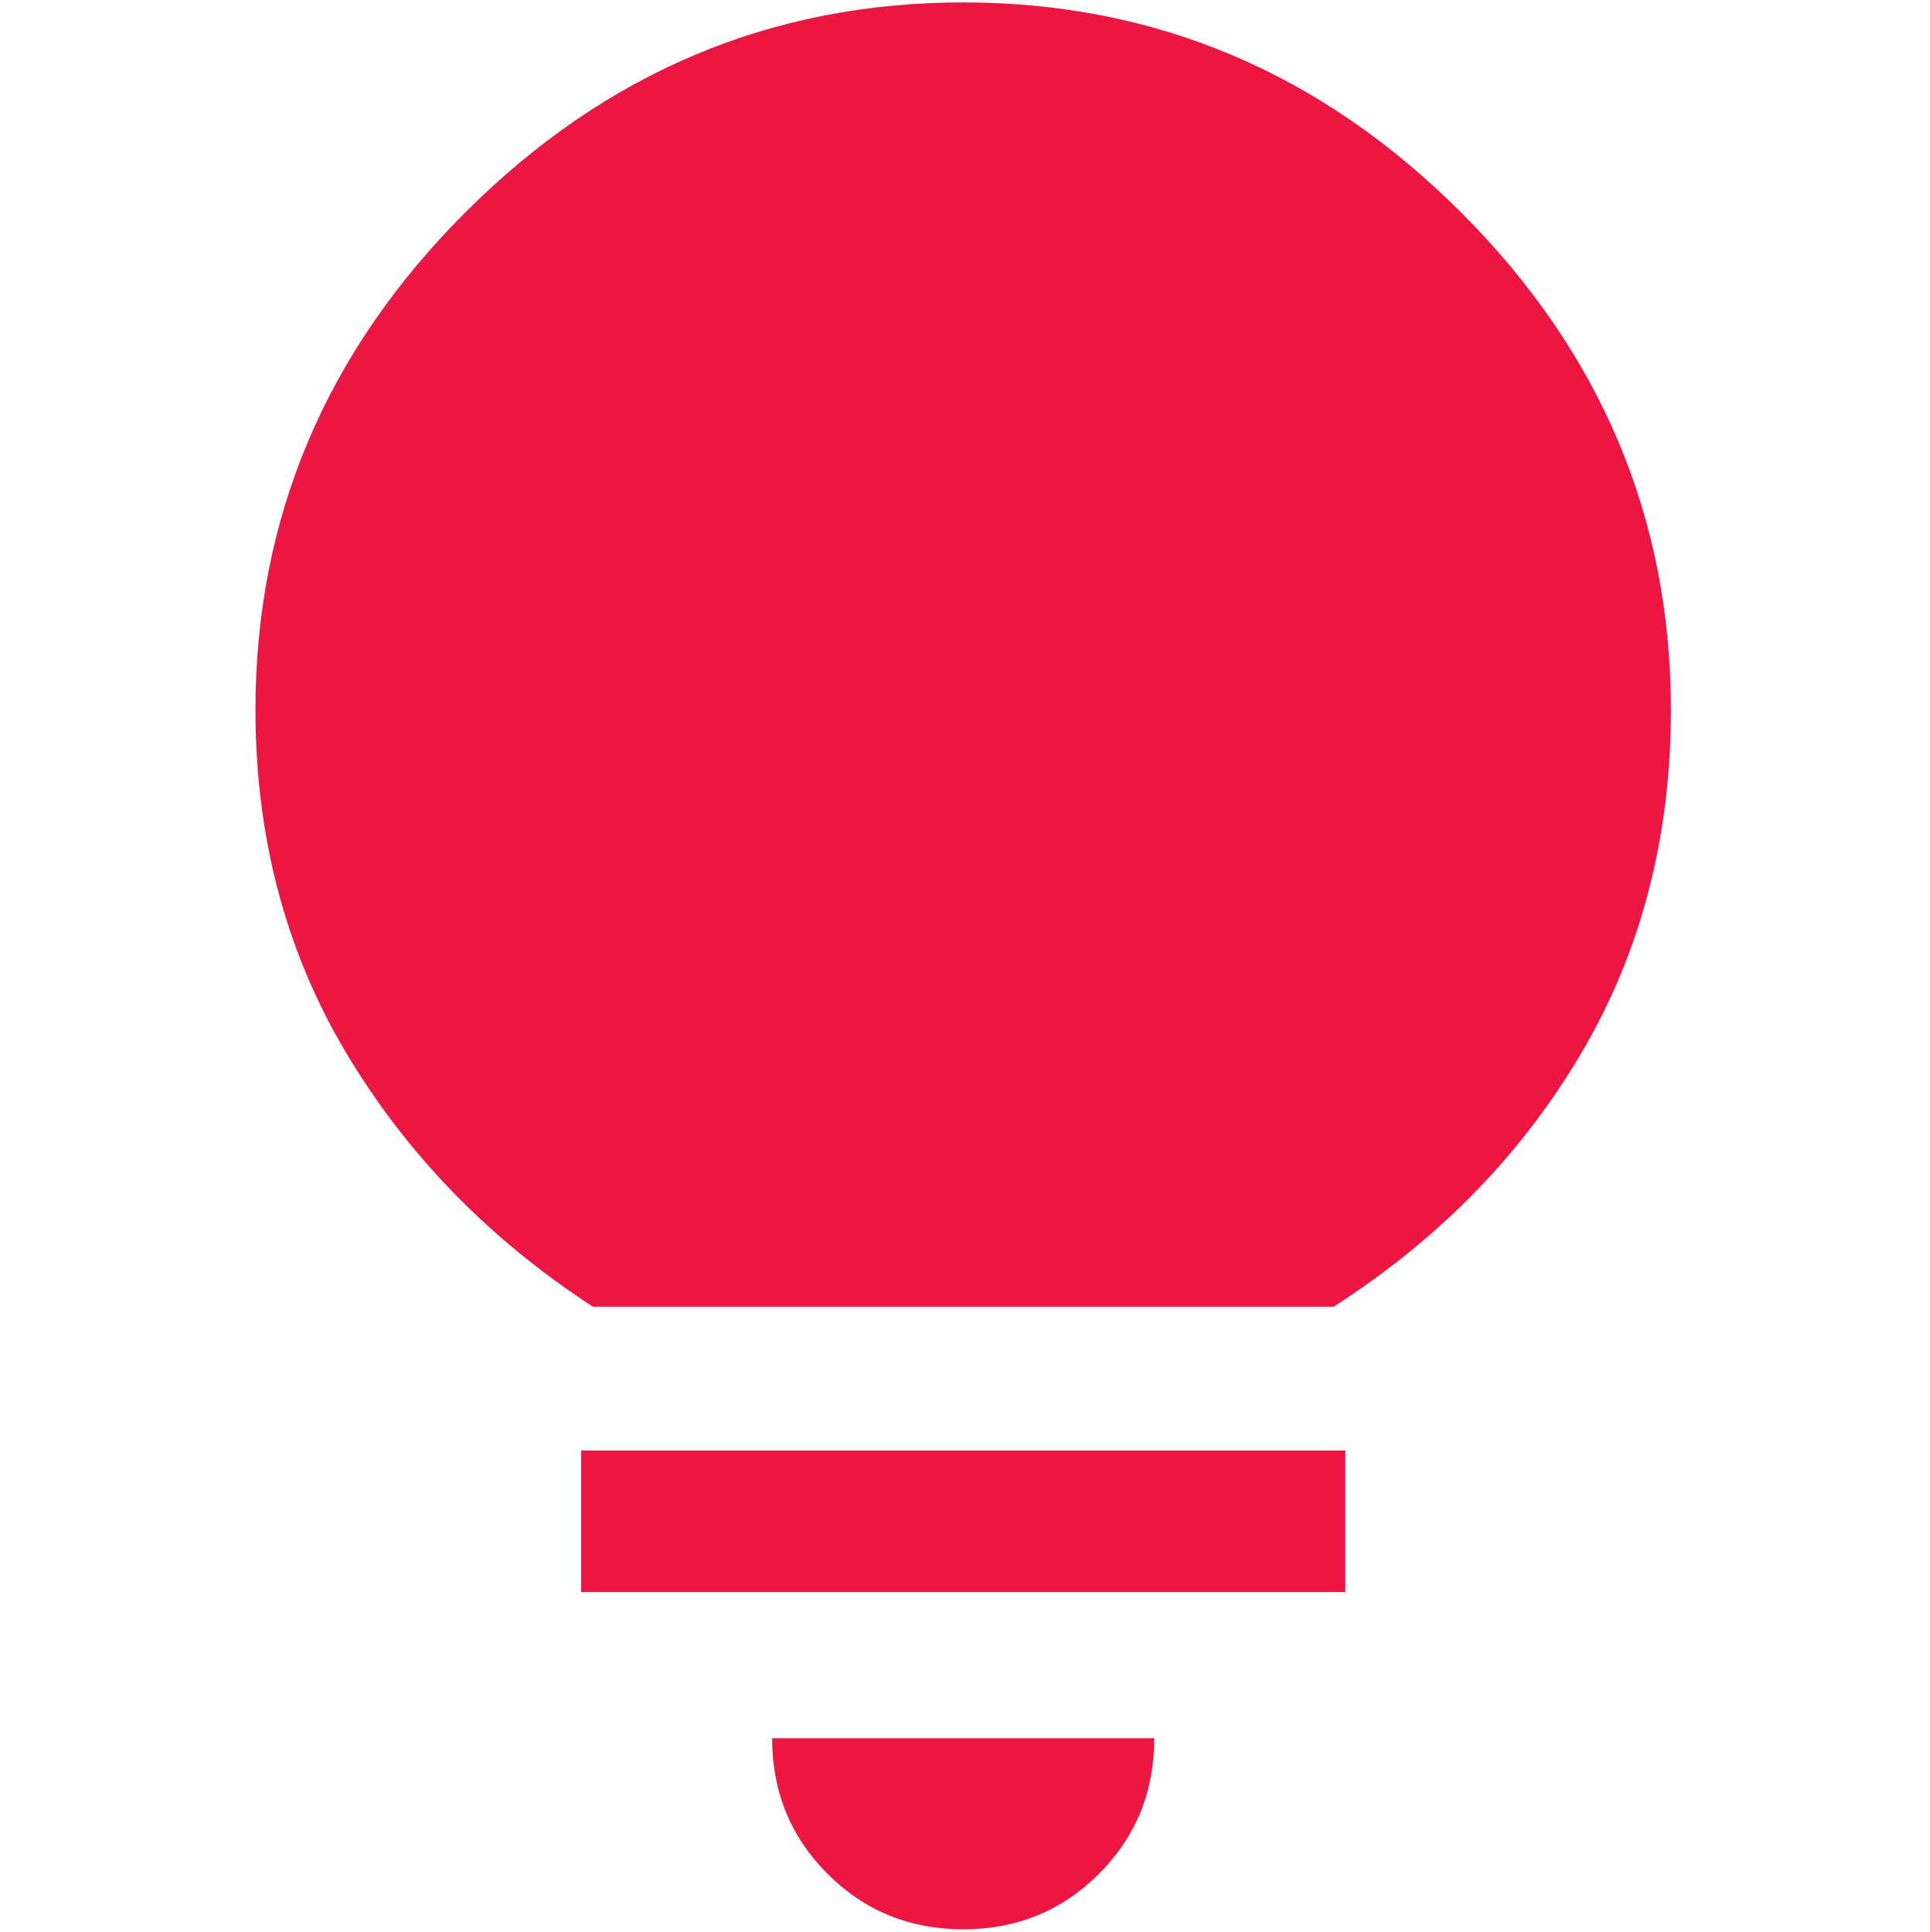
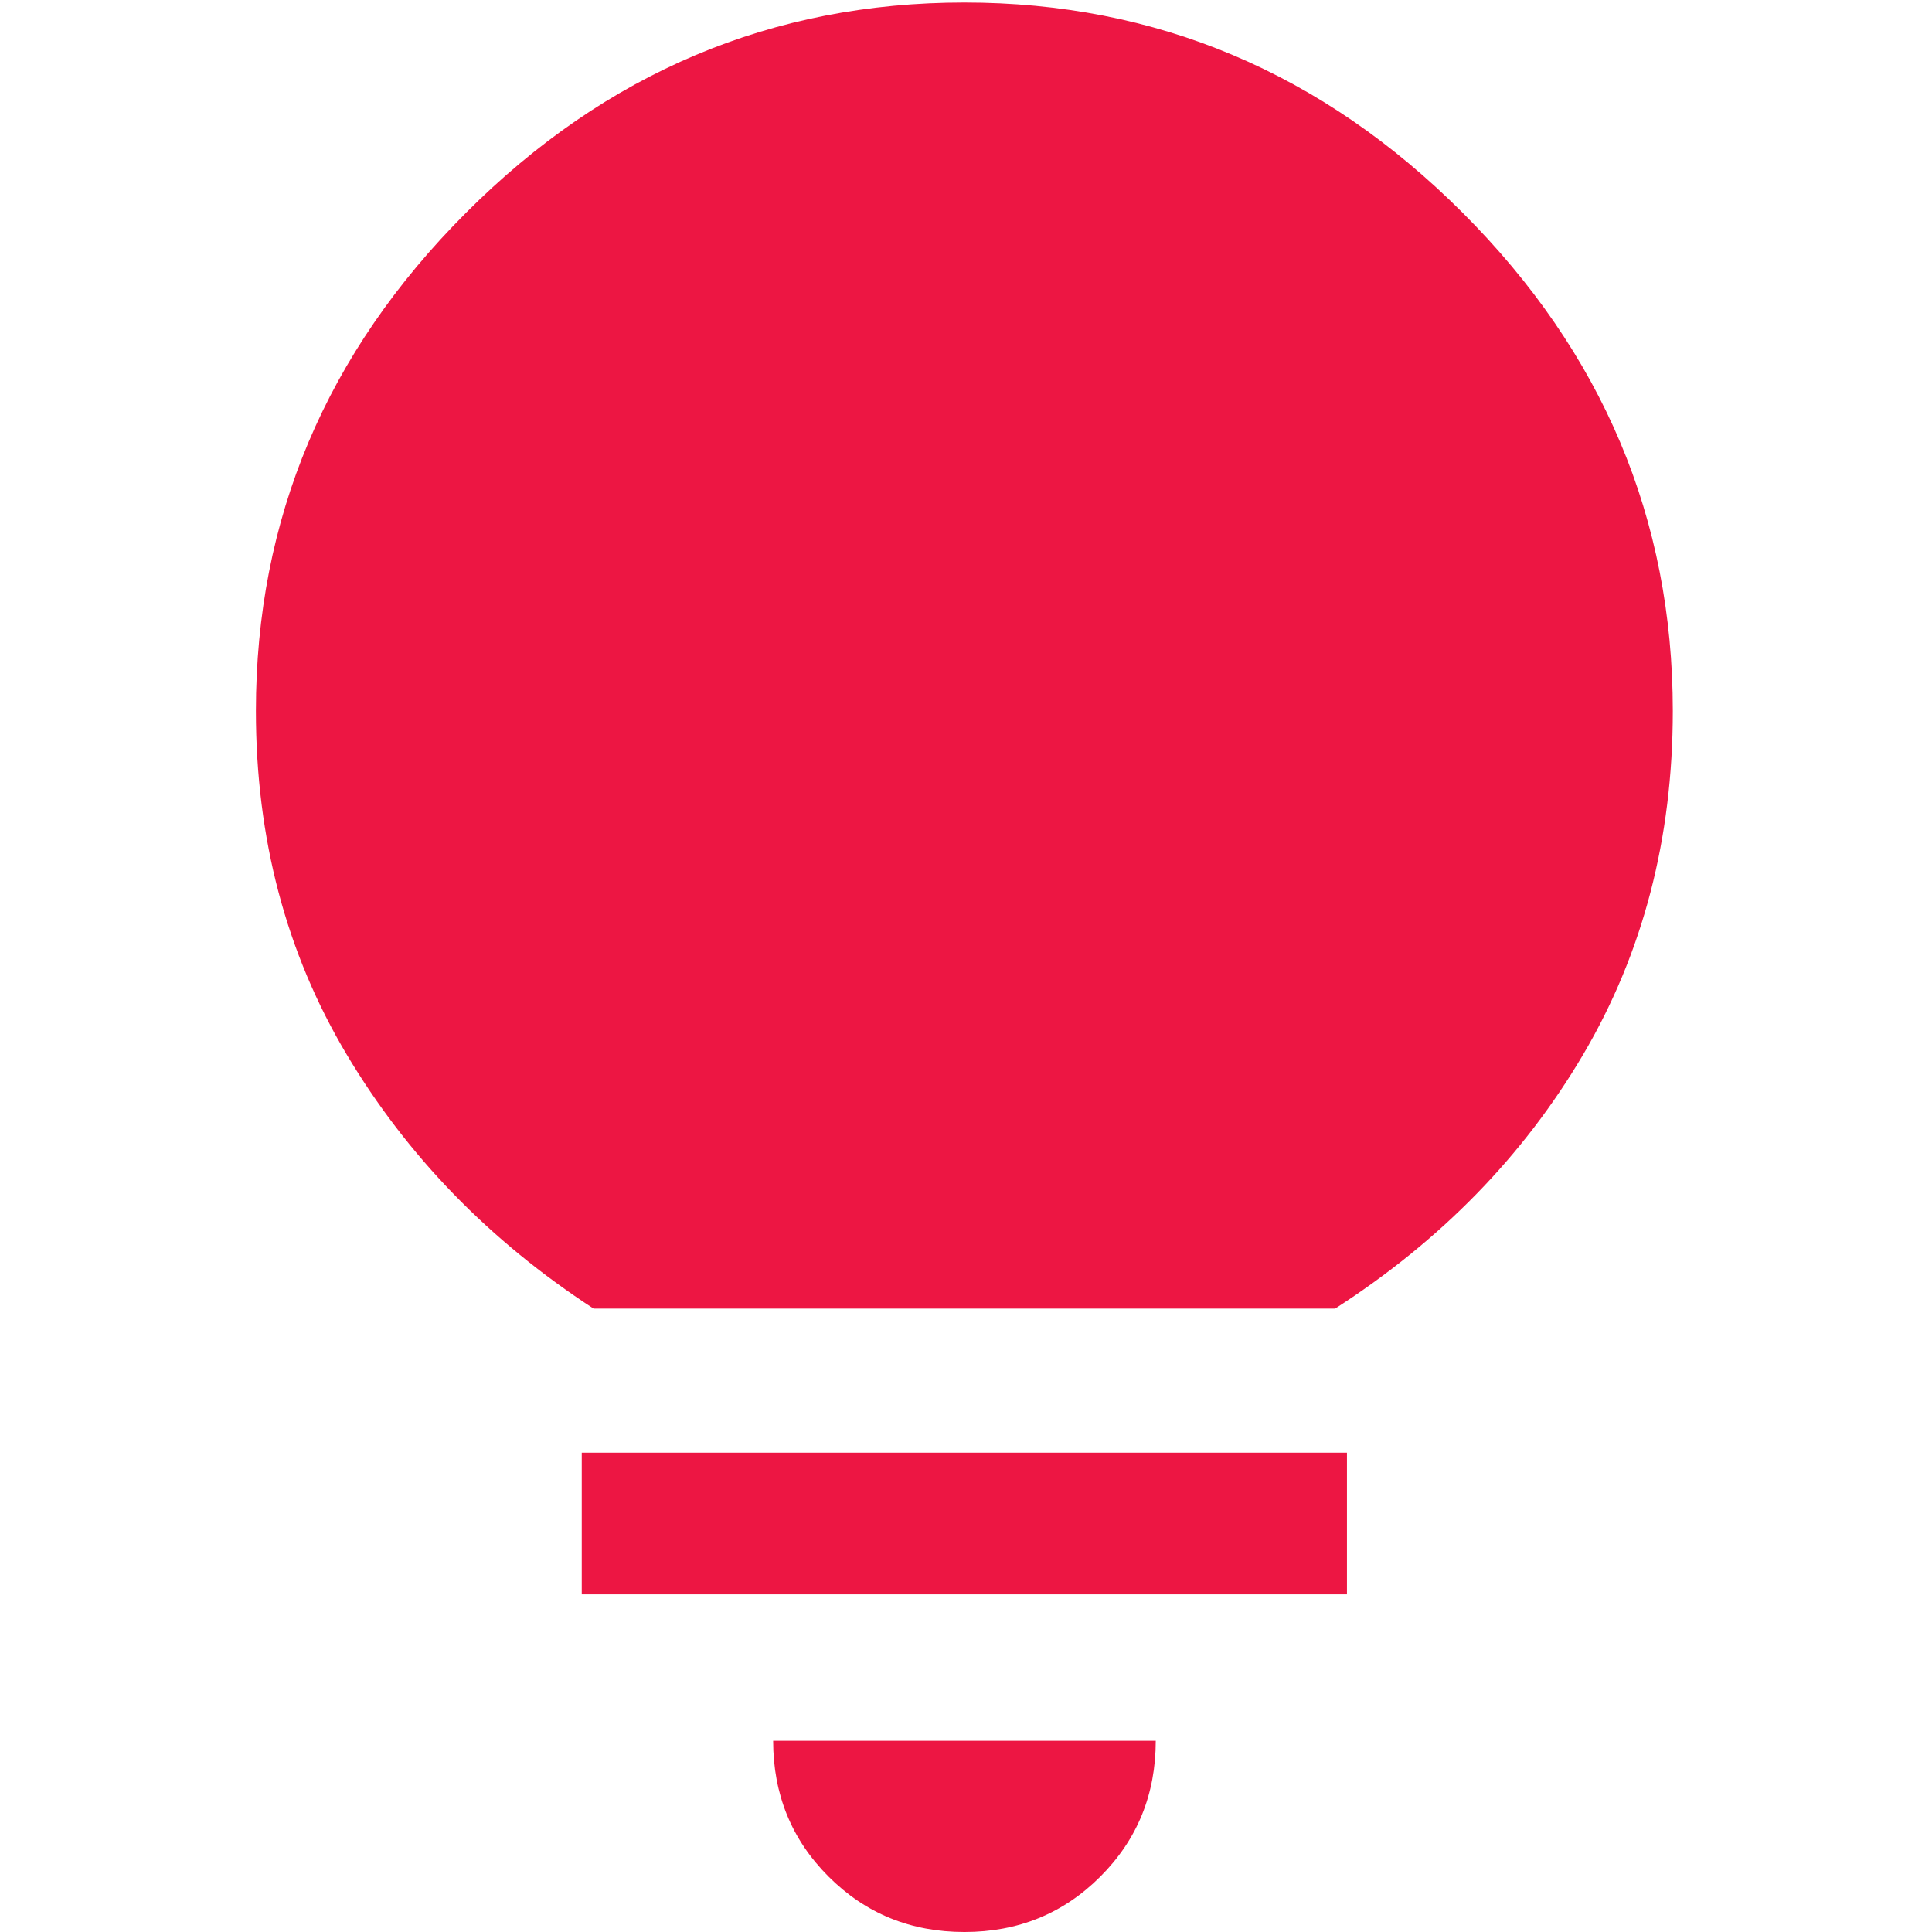
- <svg xmlns="http://www.w3.org/2000/svg" id="_レイヤー_4" data-name="レイヤー 4" viewBox="0 0 400 400.56">
+ <svg xmlns="http://www.w3.org/2000/svg" id="_レイヤー_1" data-name="レイヤー 1" viewBox="0 0 99.73 99.73">
  <defs>
    <style>
      .cls-1 {
        fill: #ed1643;
      }
    </style>
  </defs>
-   <path class="cls-1" d="m199.67,400c-11.08,0-20.46-3.83-28.12-11.49s-11.49-17.03-11.49-28.12h79.22c0,11.08-3.83,20.46-11.49,28.12-7.66,7.66-17.03,11.49-28.12,11.49Zm-79.22-69.92v-29.34h158.43v29.34H120.46Zm2.44-59.17c-21.52-14.02-38.55-31.54-51.1-52.57-12.55-21.03-18.83-44.74-18.83-71.15,0-39.77,14.51-74.16,43.52-103.18C125.51,15.01,159.9.5,199.67.5s74.16,14.51,103.18,43.52c29.01,29.01,43.52,63.4,43.52,103.18,0,26.41-6.19,50.12-18.58,71.15-12.39,21.03-29.5,38.55-51.34,52.57H122.9Z" />
+   <path class="cls-1" d="m49.78,99.73c-2.76,0-5.1-.95-7.01-2.86s-2.86-4.25-2.86-7.01h19.75c0,2.76-.95,5.1-2.86,7.01s-4.25,2.86-7.01,2.86Zm-19.75-17.43v-7.31h39.5v7.31H30.03Zm.61-14.75c-5.36-3.49-9.61-7.86-12.74-13.11s-4.69-11.16-4.69-17.74c0-9.92,3.62-18.49,10.85-25.72C31.29,3.74,39.87.13,49.78.13s18.49,3.62,25.72,10.85c7.23,7.23,10.85,15.81,10.85,25.72,0,6.58-1.54,12.5-4.63,17.74s-7.36,9.61-12.8,13.11H30.64Z" />
</svg>
